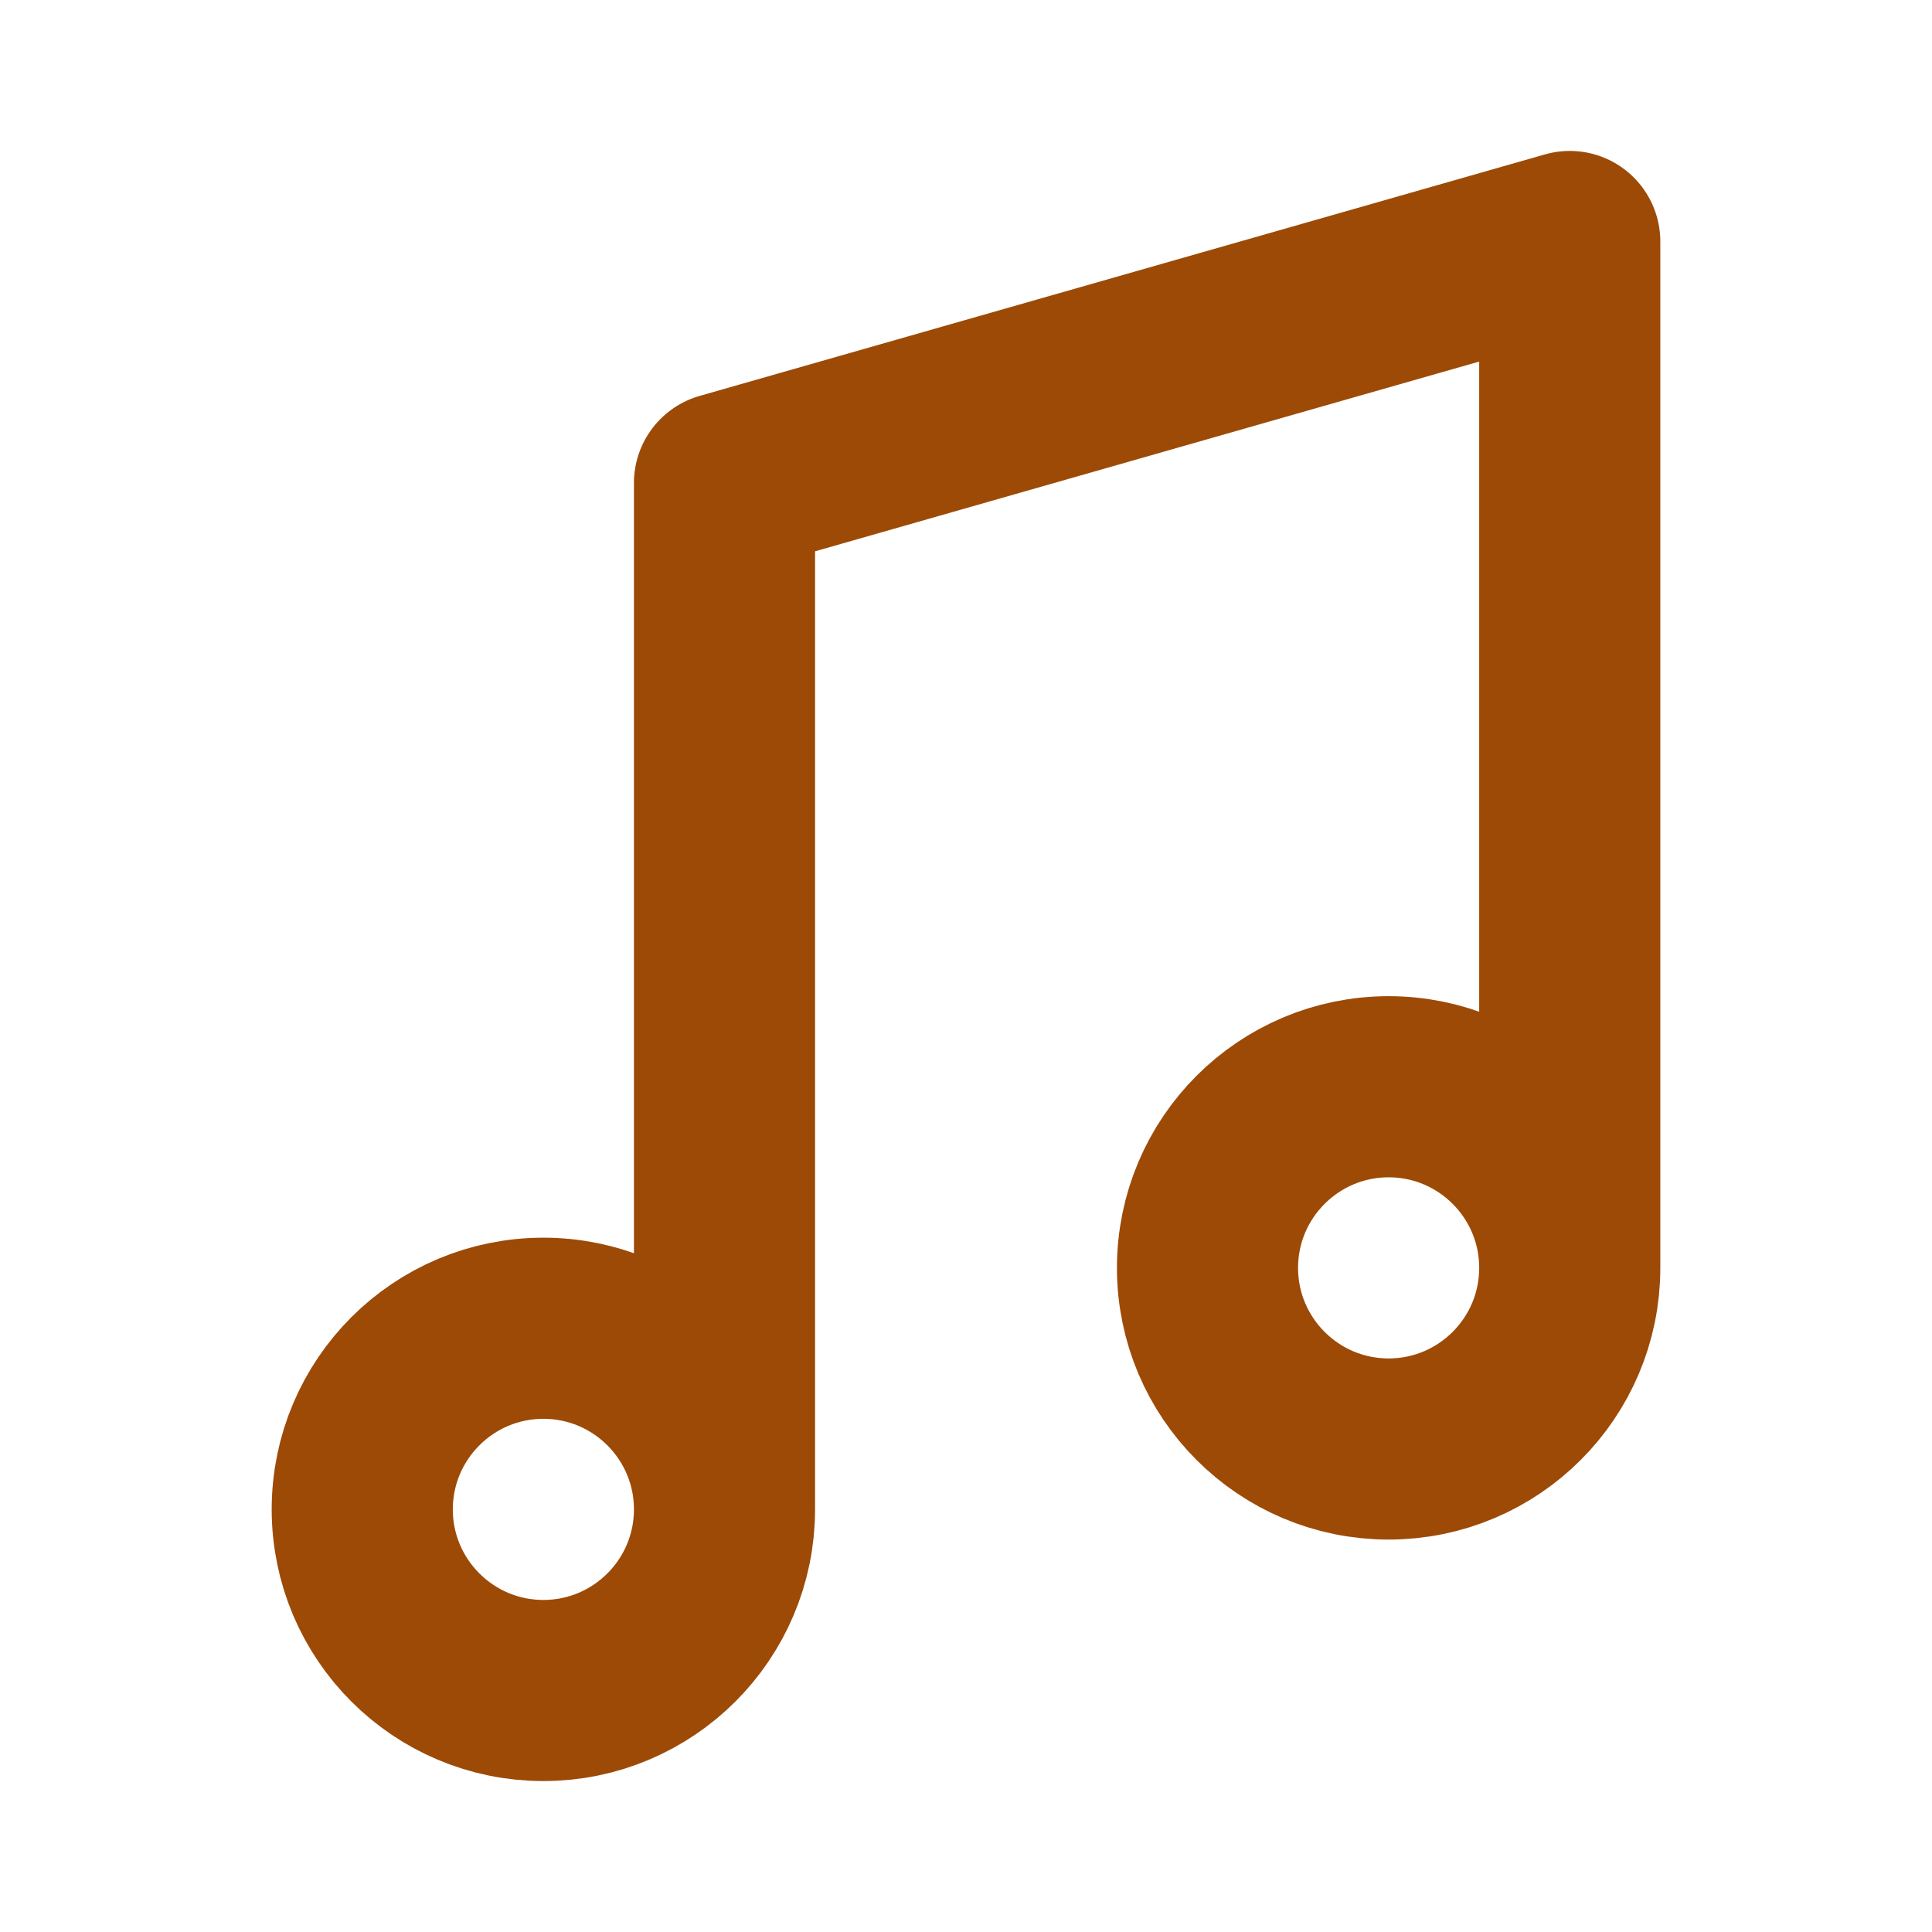
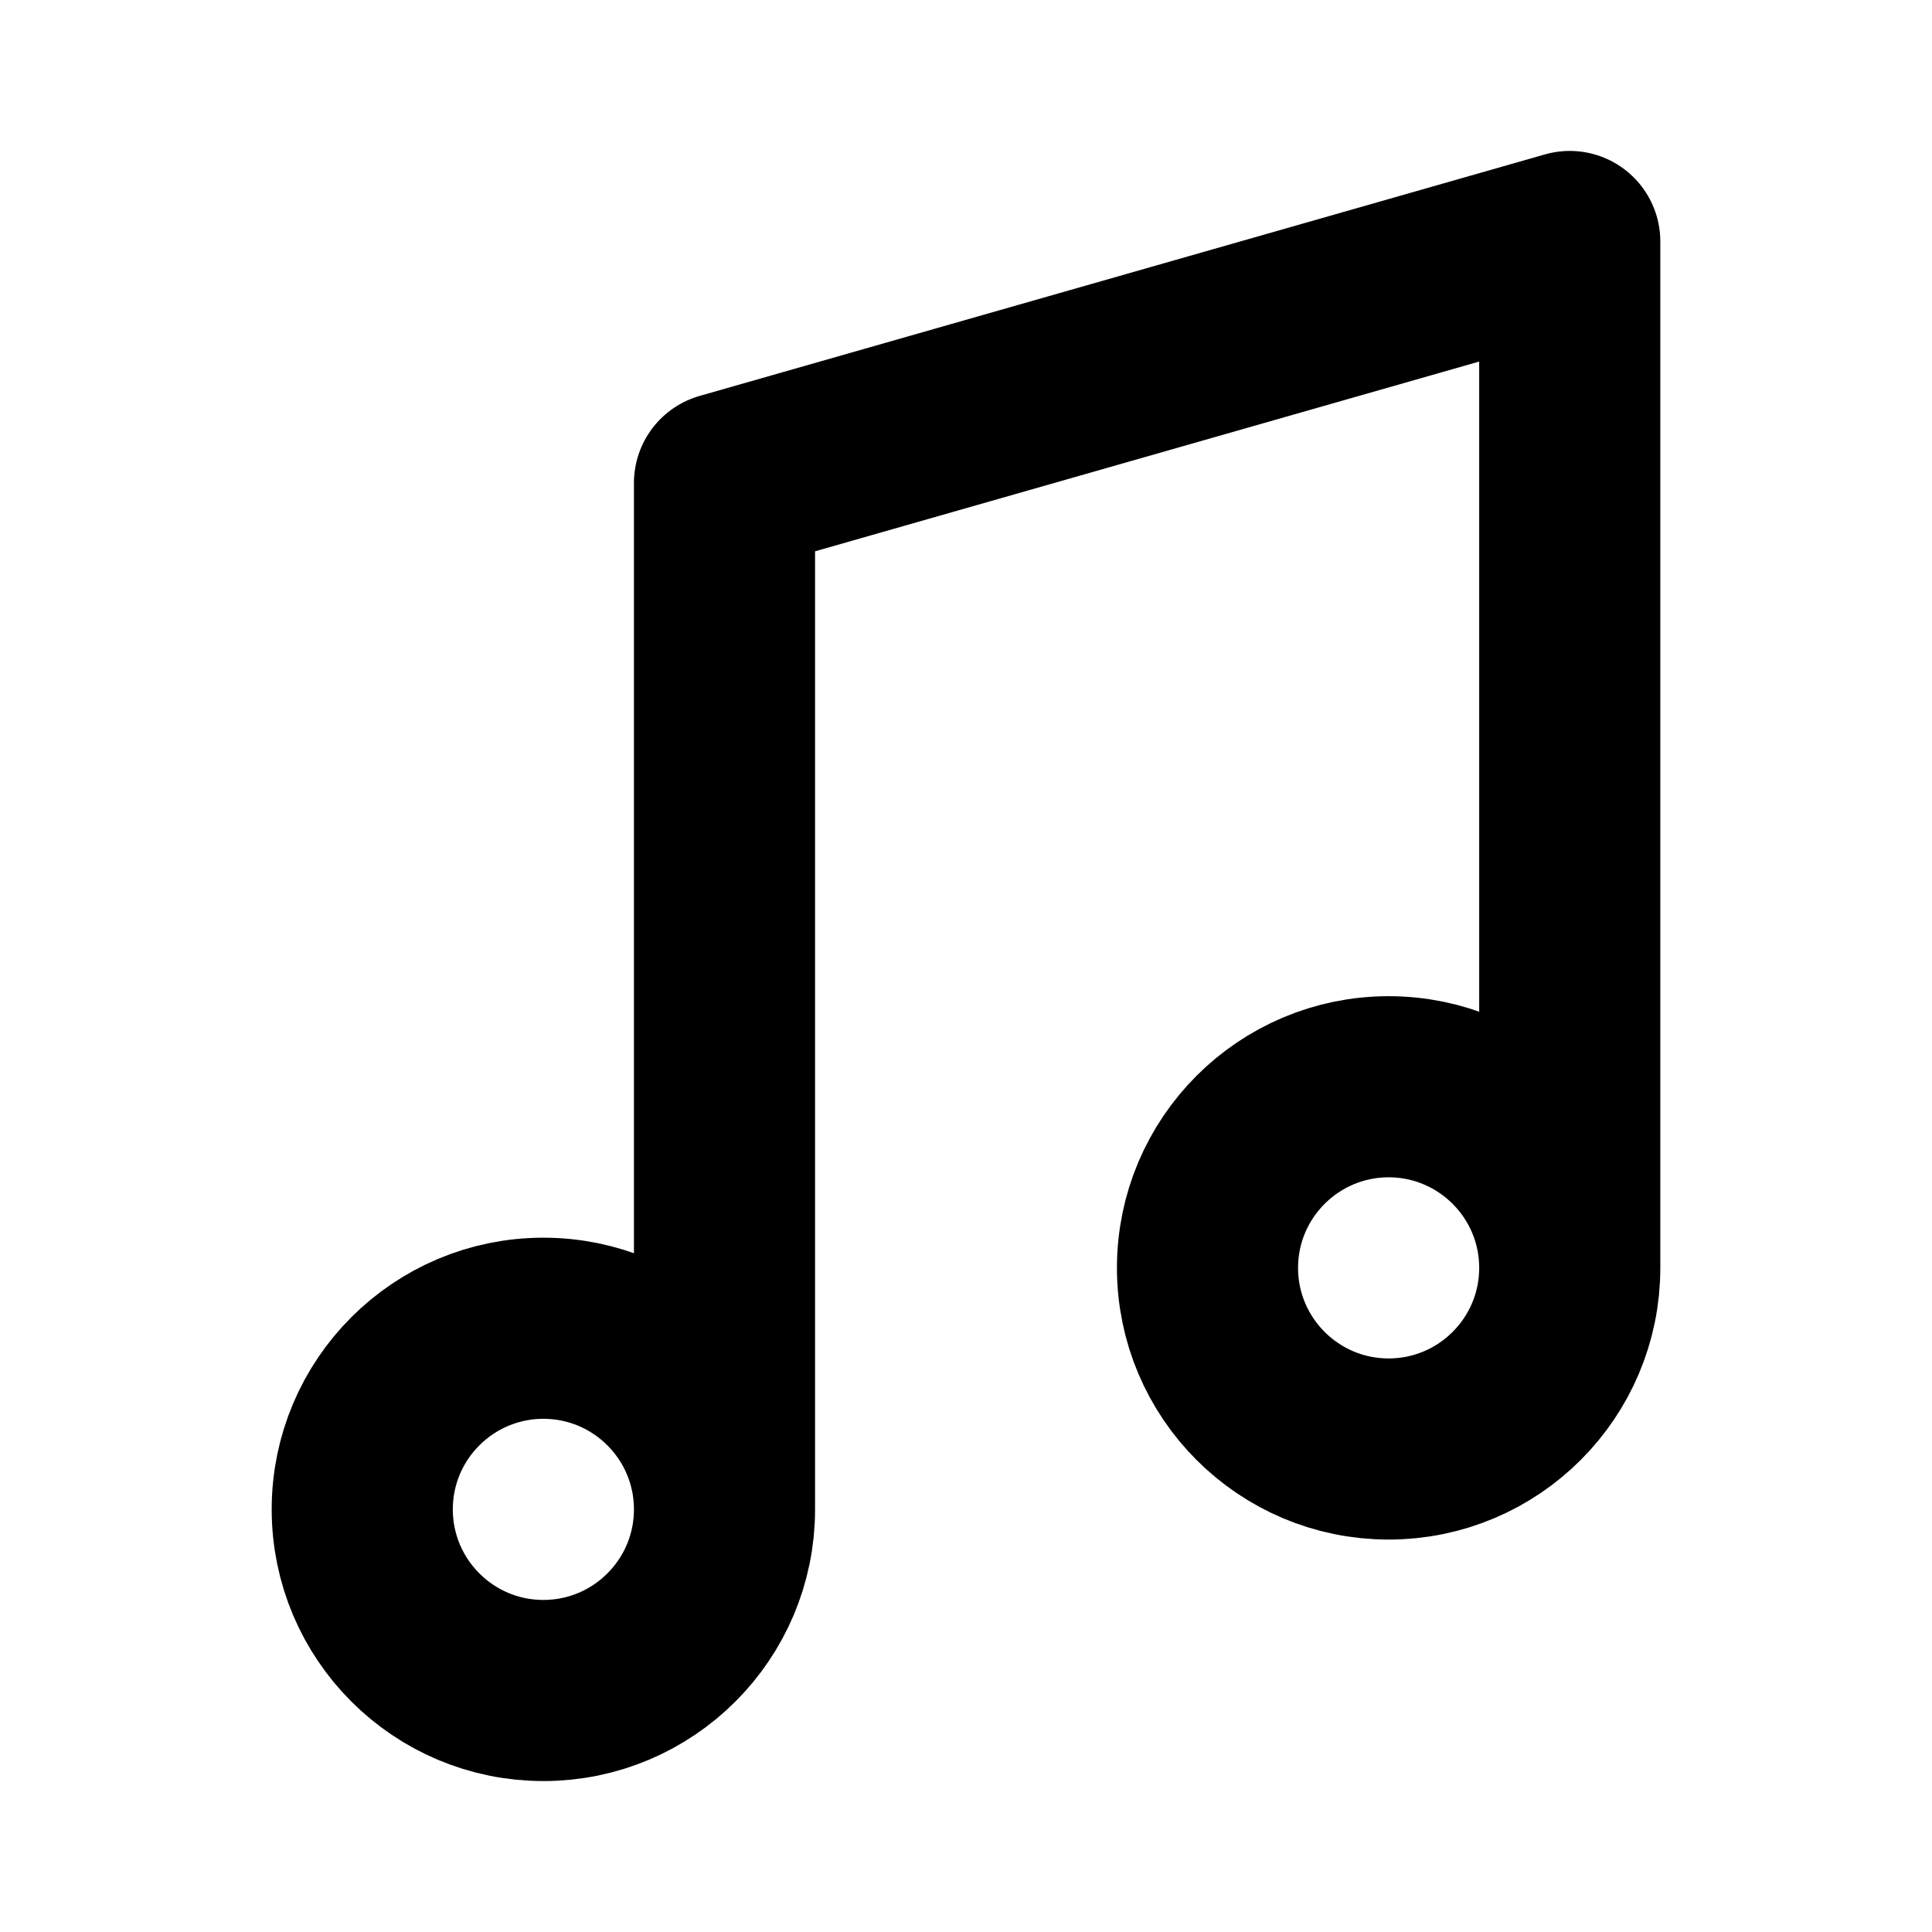
<svg xmlns="http://www.w3.org/2000/svg" width="16" height="16" viewBox="0 0 16 16" fill="none">
-   <path d="M6 12.5C6 13.328 5.328 14 4.5 14C3.672 14 3 13.328 3 12.5C3 11.672 3.672 11 4.5 11C5.328 11 6 11.672 6 12.5ZM6 12.5V4L13 2V10.5M13 10.5C13 11.328 12.328 12 11.5 12C10.672 12 10 11.328 10 10.5C10 9.672 10.672 9 11.5 9C12.328 9 13 9.672 13 10.5ZM6 4L13 2" stroke="#9D4A06" stroke-width="1.5" stroke-linecap="round" stroke-linejoin="round" />
+   <path d="M6 12.5C6 13.328 5.328 14 4.5 14C3.672 14 3 13.328 3 12.5C3 11.672 3.672 11 4.5 11C5.328 11 6 11.672 6 12.5ZM6 12.5V4L13 2V10.5M13 10.5C13 11.328 12.328 12 11.5 12C10.672 12 10 11.328 10 10.5C10 9.672 10.672 9 11.5 9C12.328 9 13 9.672 13 10.5ZM6 4L13 2" stroke="currentColor" stroke-width="1.5" stroke-linecap="round" stroke-linejoin="round" />
</svg>
